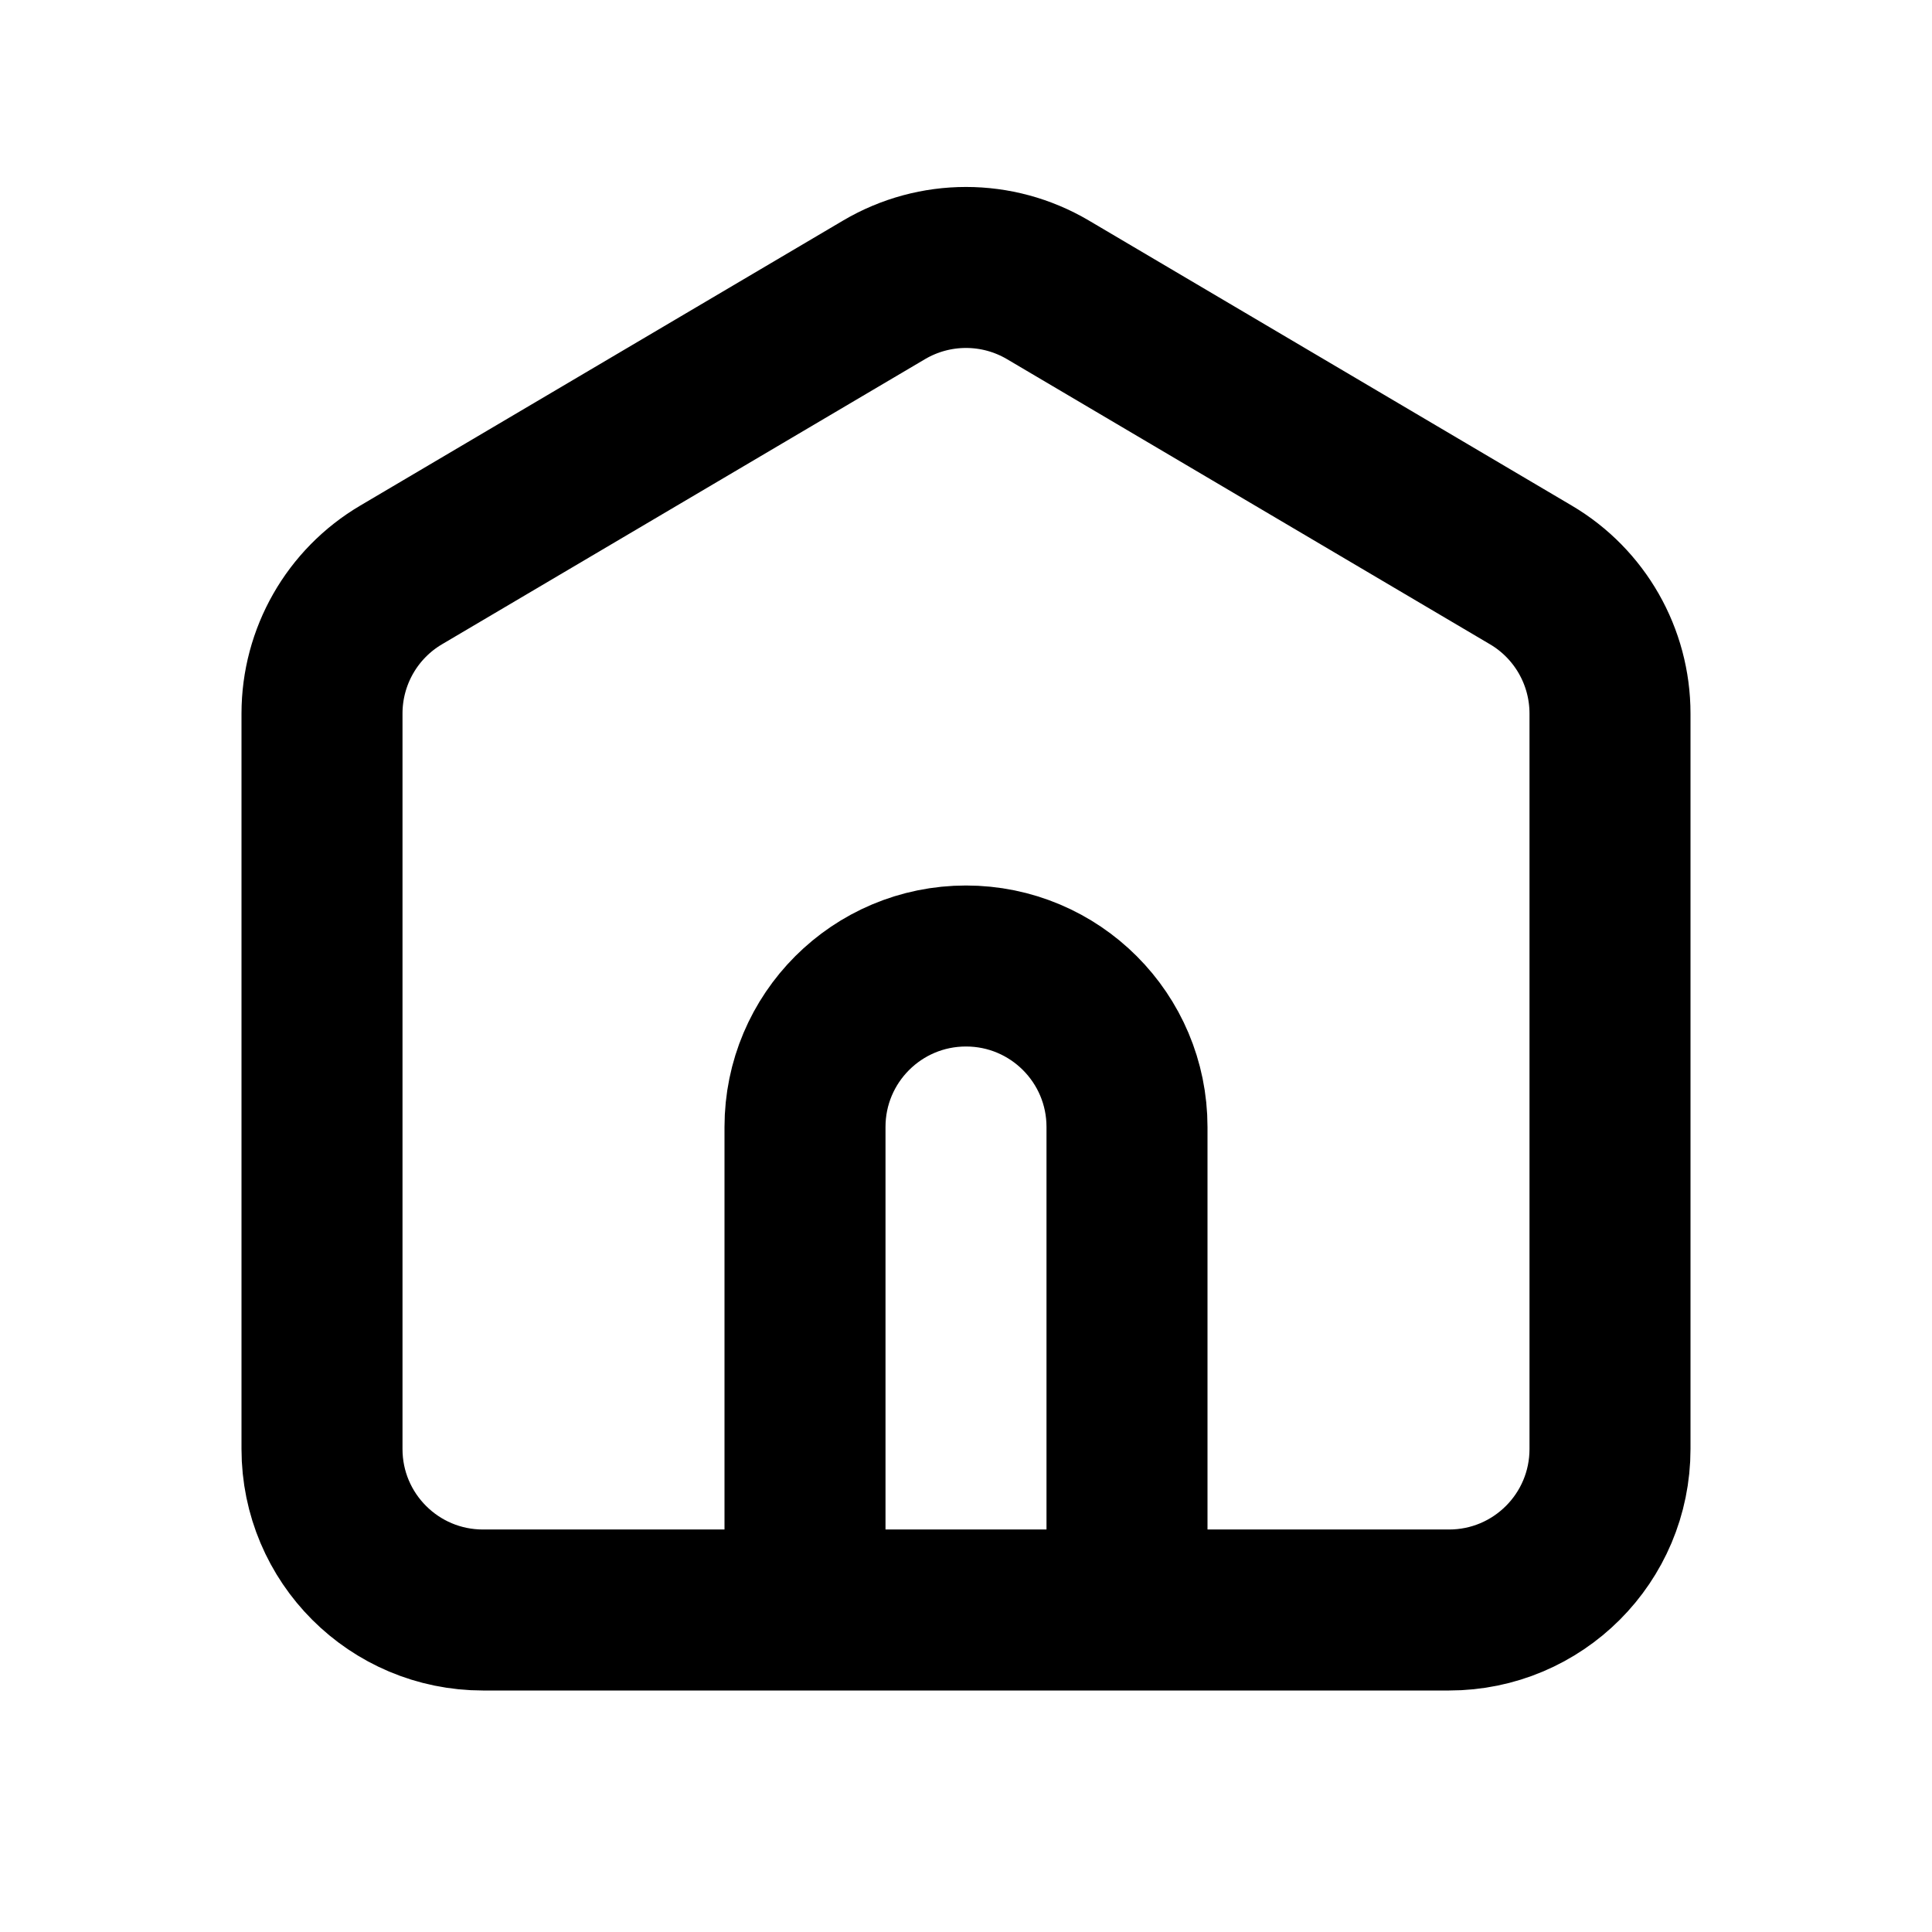
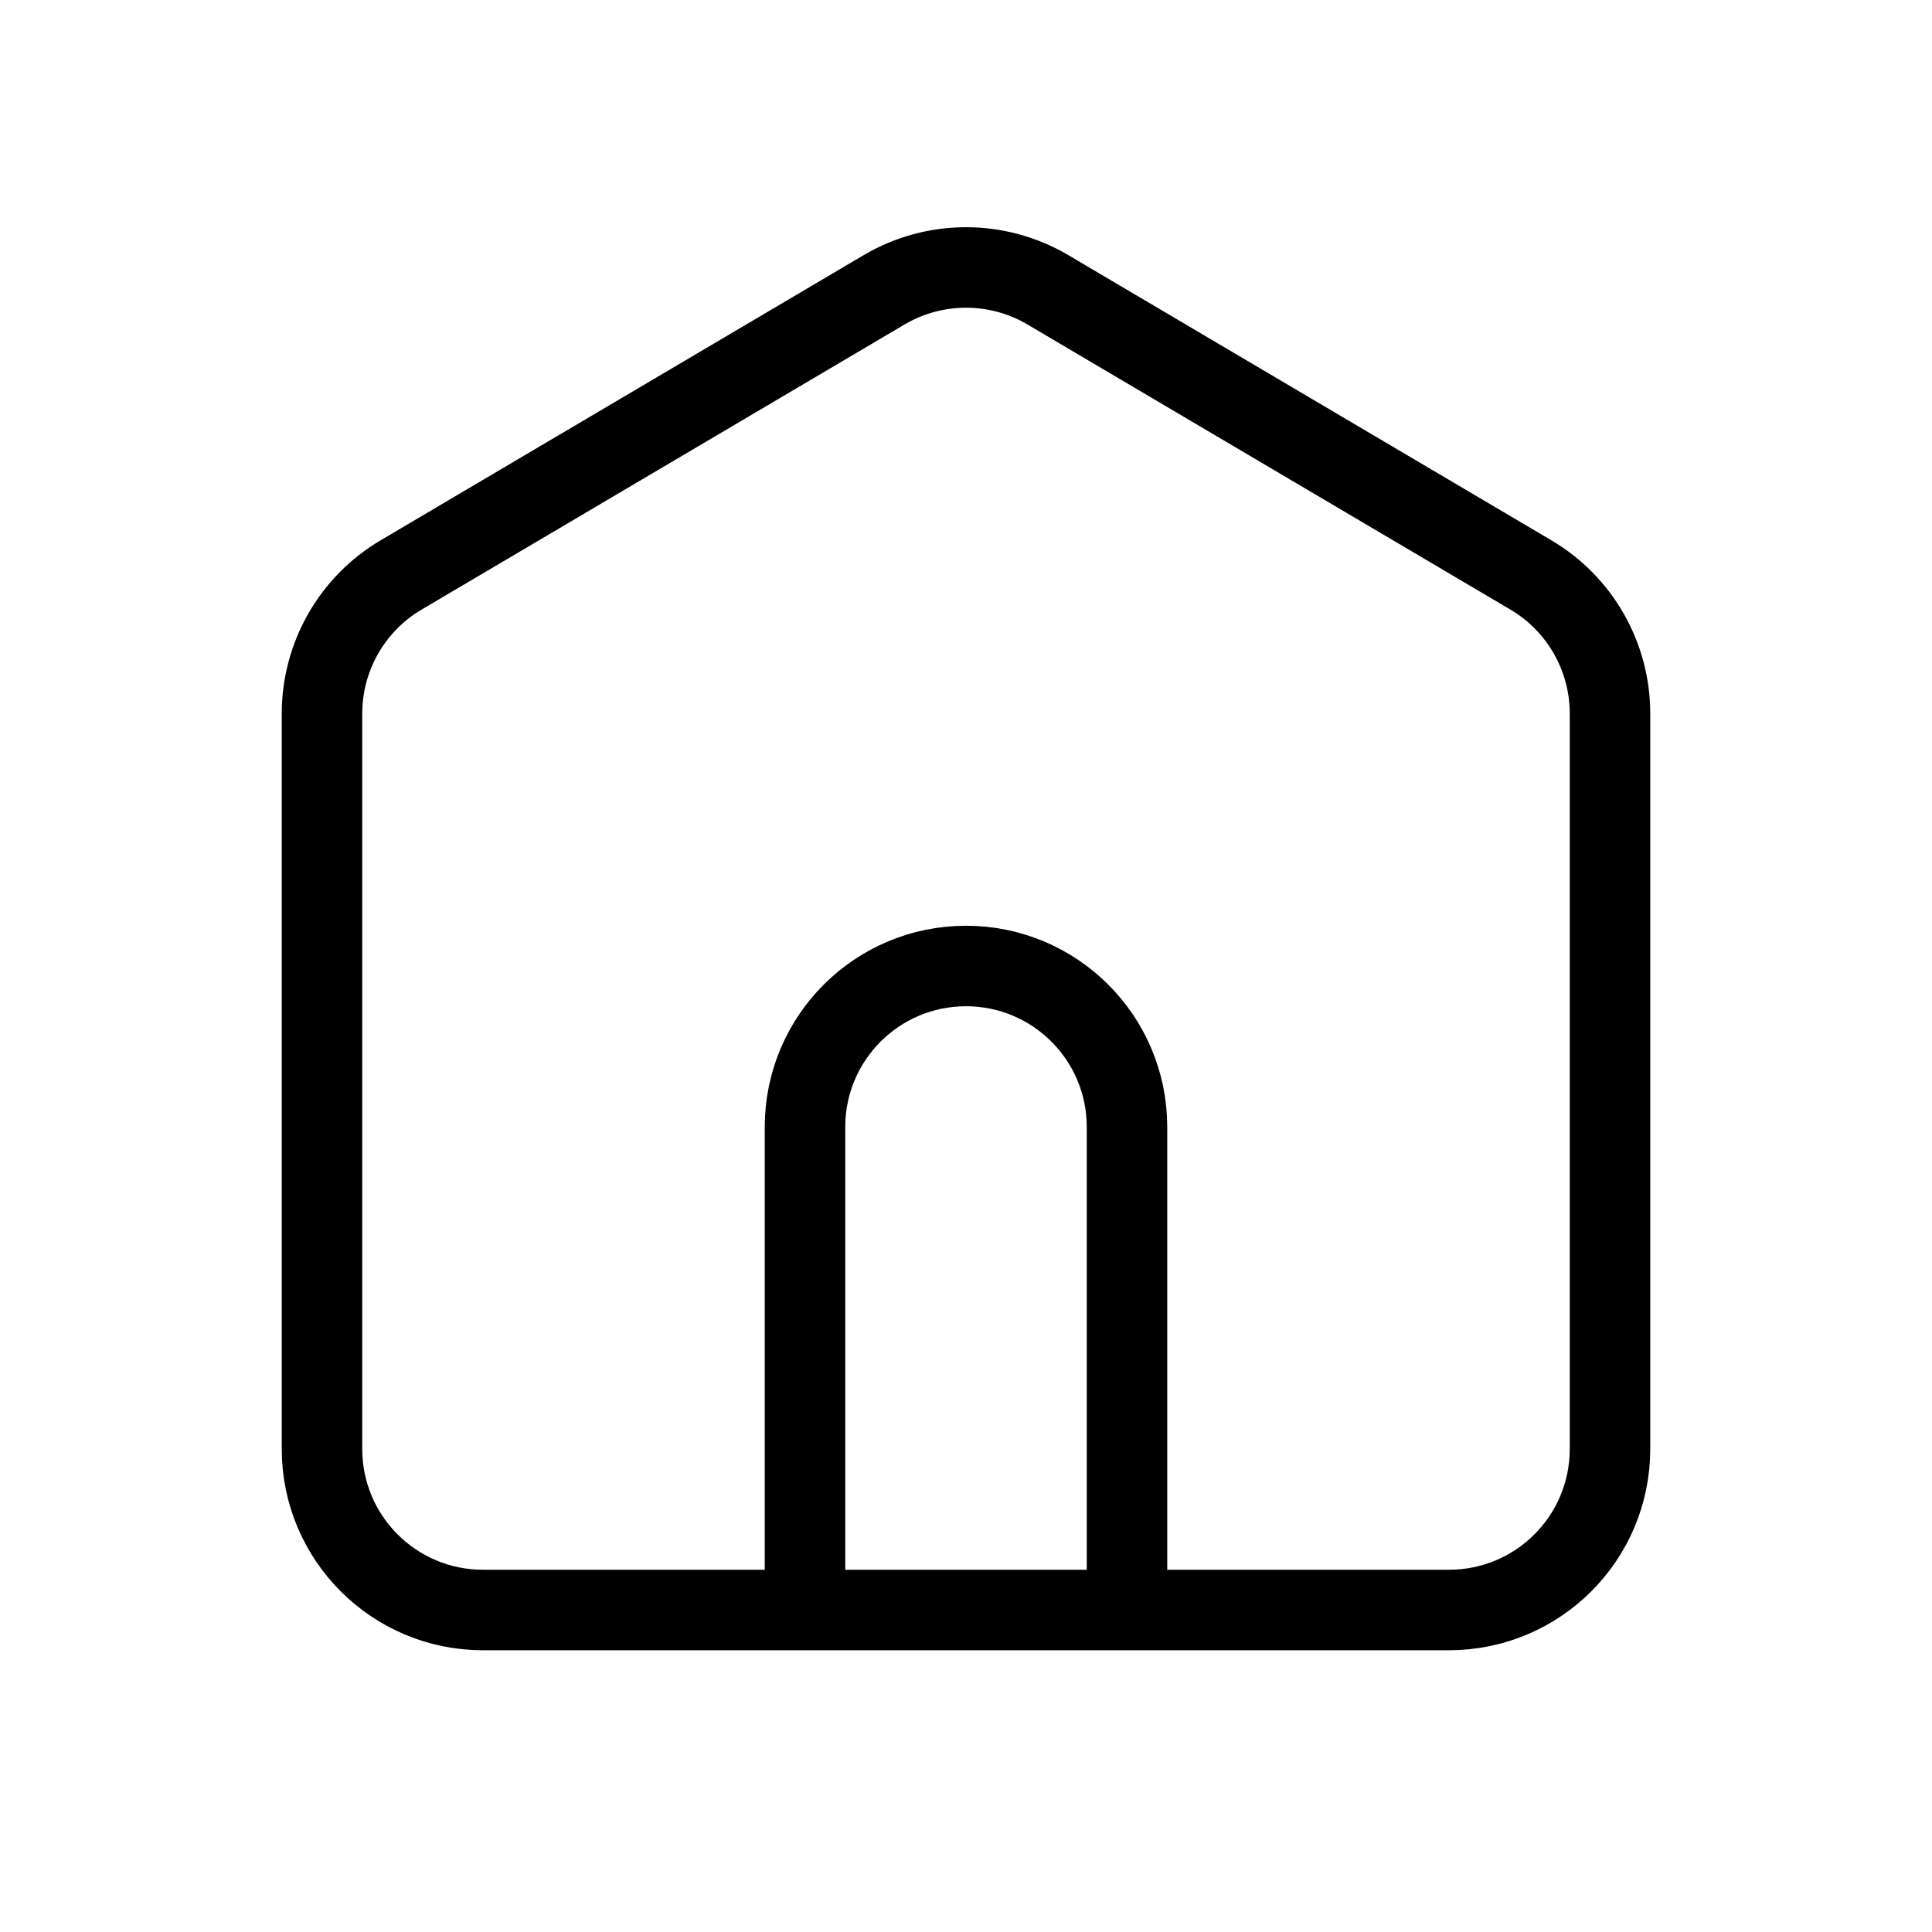
<svg xmlns="http://www.w3.org/2000/svg" width="800px" height="800px" viewBox="0 0 24 24" fill="none">
-   <path d="M14 20V14C14 12.895 13.105 12 12 12C10.895 12 10 12.895 10 14V20M10.983 3.6L4.983 7.142C4.374 7.501 4 8.156 4 8.864V18C4 19.105 4.895 20 6 20H18C19.105 20 20 19.105 20 18V8.864C20 8.156 19.626 7.501 19.017 7.142L13.017 3.6C12.389 3.23 11.611 3.23 10.983 3.6Z" stroke="#000000" stroke-width="2" stroke-linecap="round" stroke-linejoin="round" />
+   <path d="M14 20V14C14 12.895 13.105 12 12 12C10.895 12 10 12.895 10 14V20M10.983 3.6L4.983 7.142C4.374 7.501 4 8.156 4 8.864V18C4 19.105 4.895 20 6 20H18C19.105 20 20 19.105 20 18V8.864C20 8.156 19.626 7.501 19.017 7.142L13.017 3.6C12.389 3.23 11.611 3.23 10.983 3.6Z" stroke="#000000" stroke-width="1" stroke-linecap="round" stroke-linejoin="round" />
</svg>
